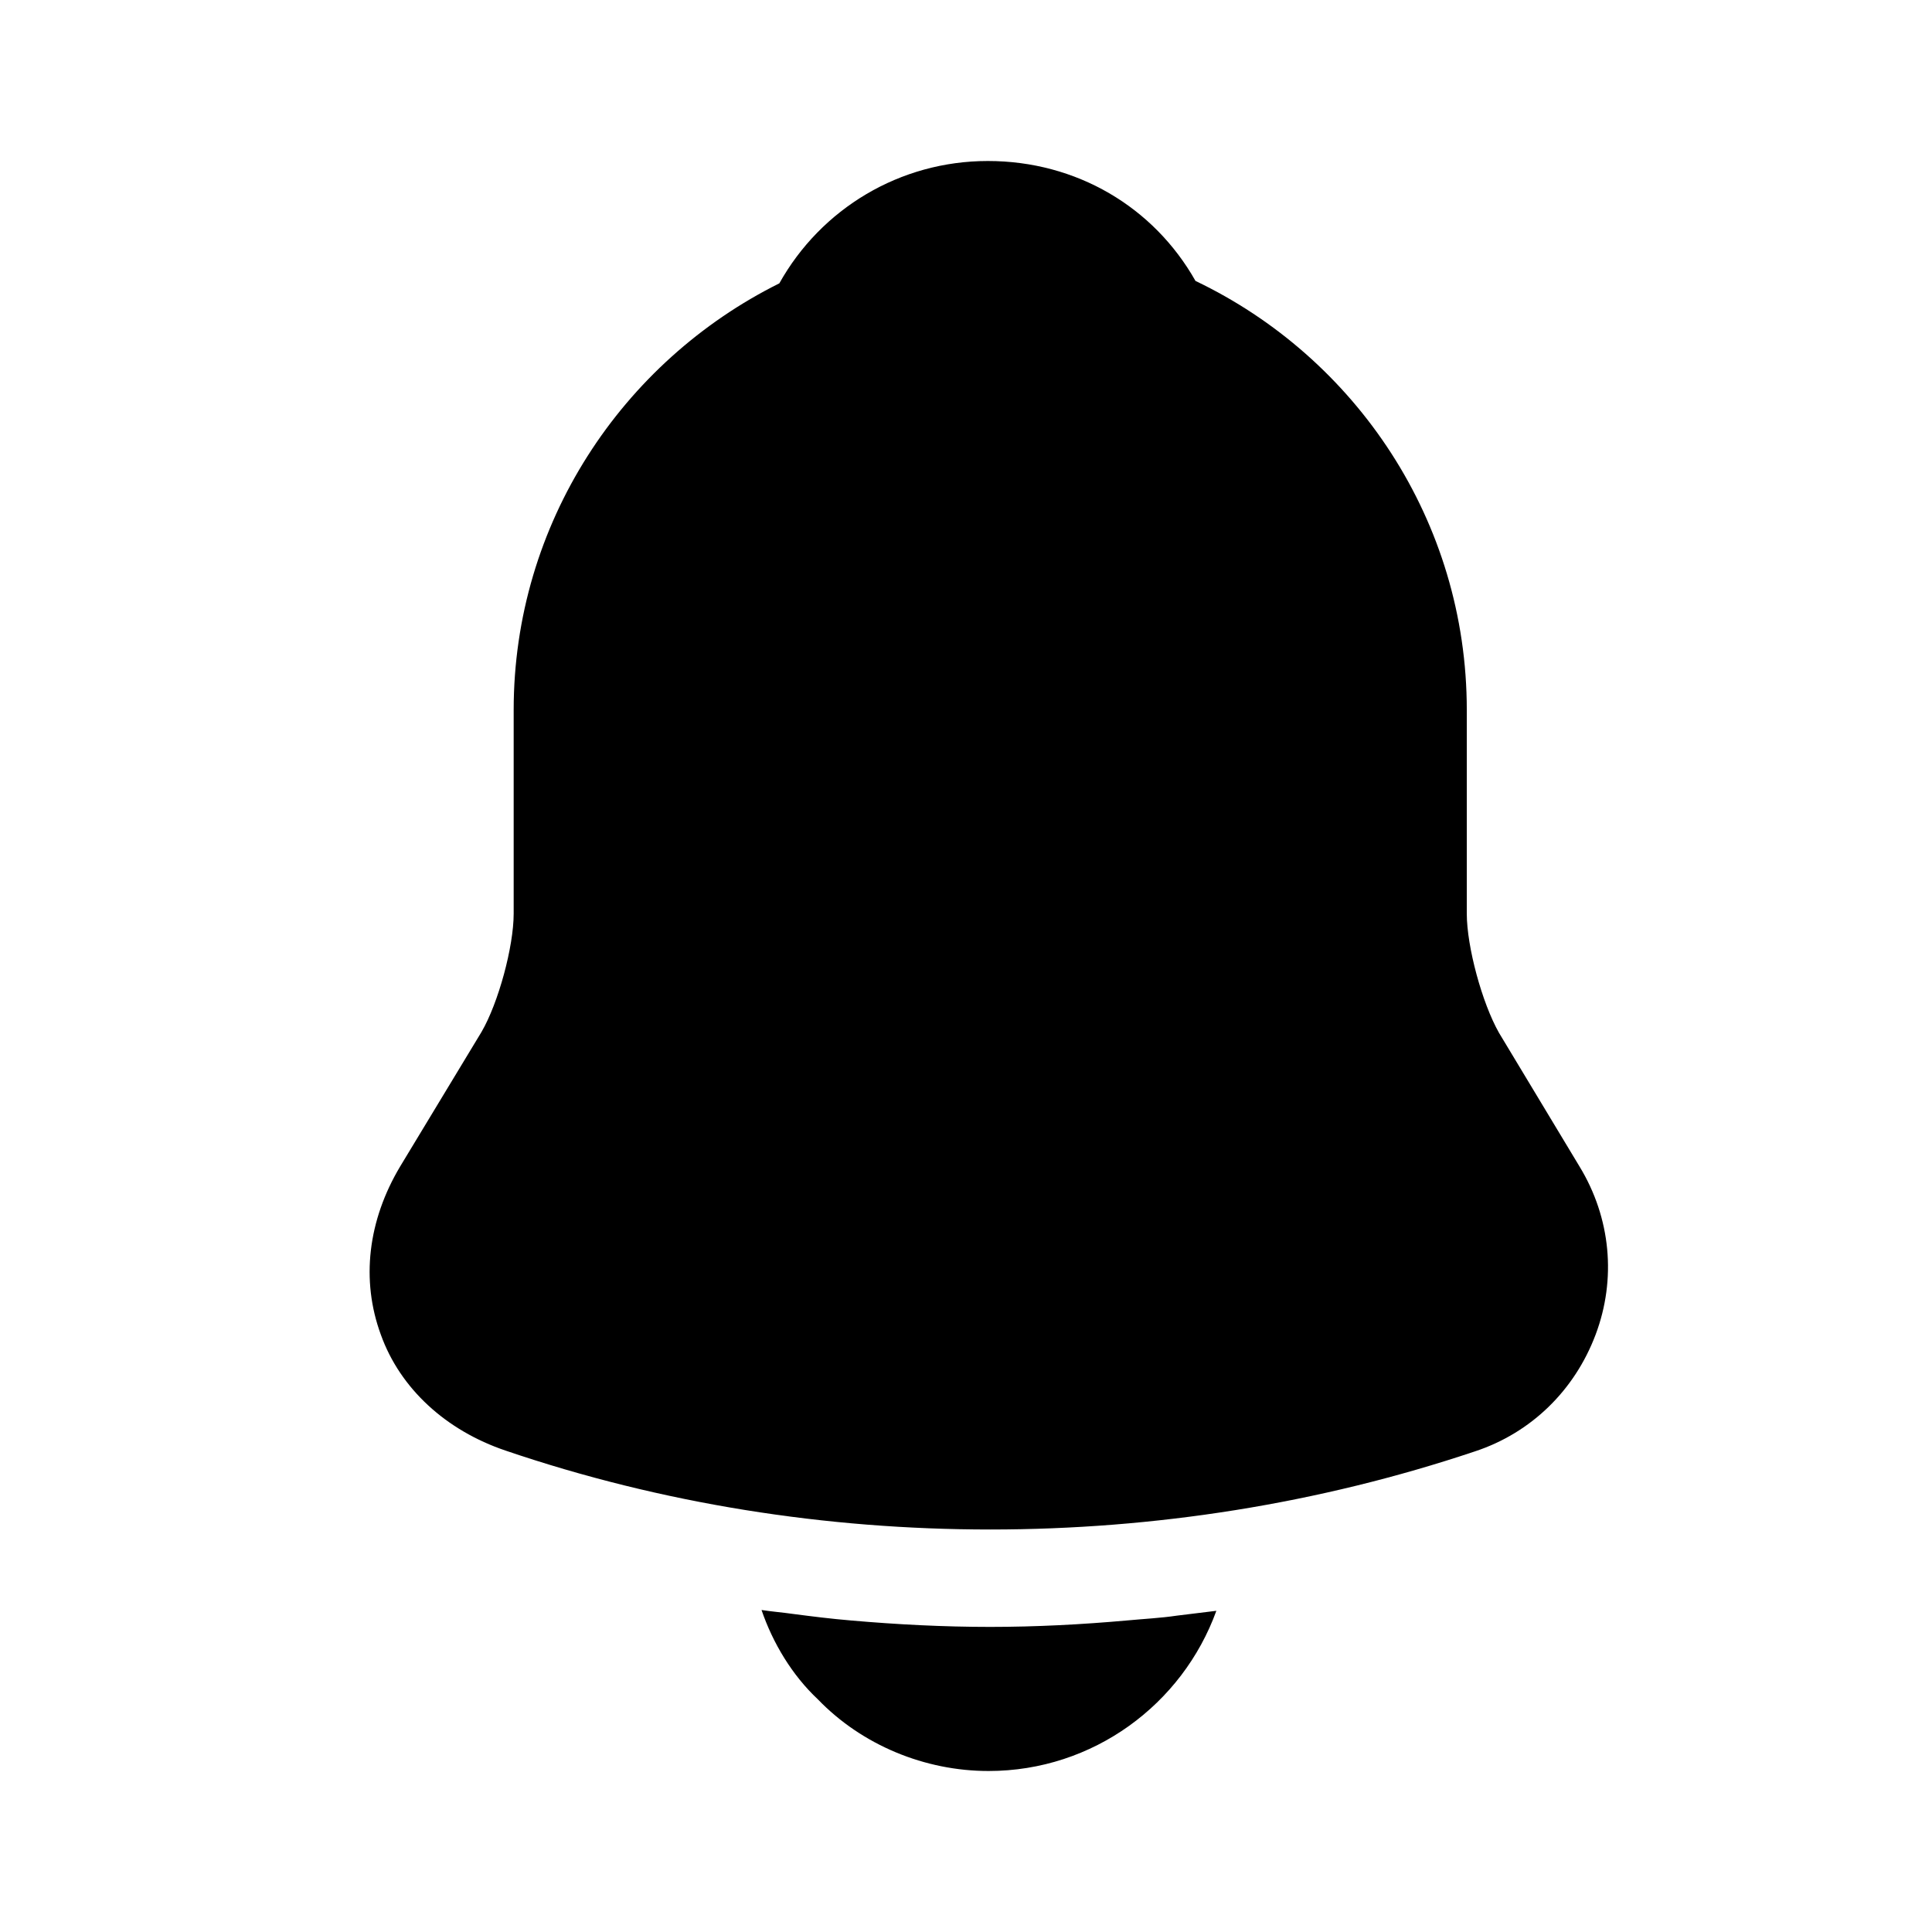
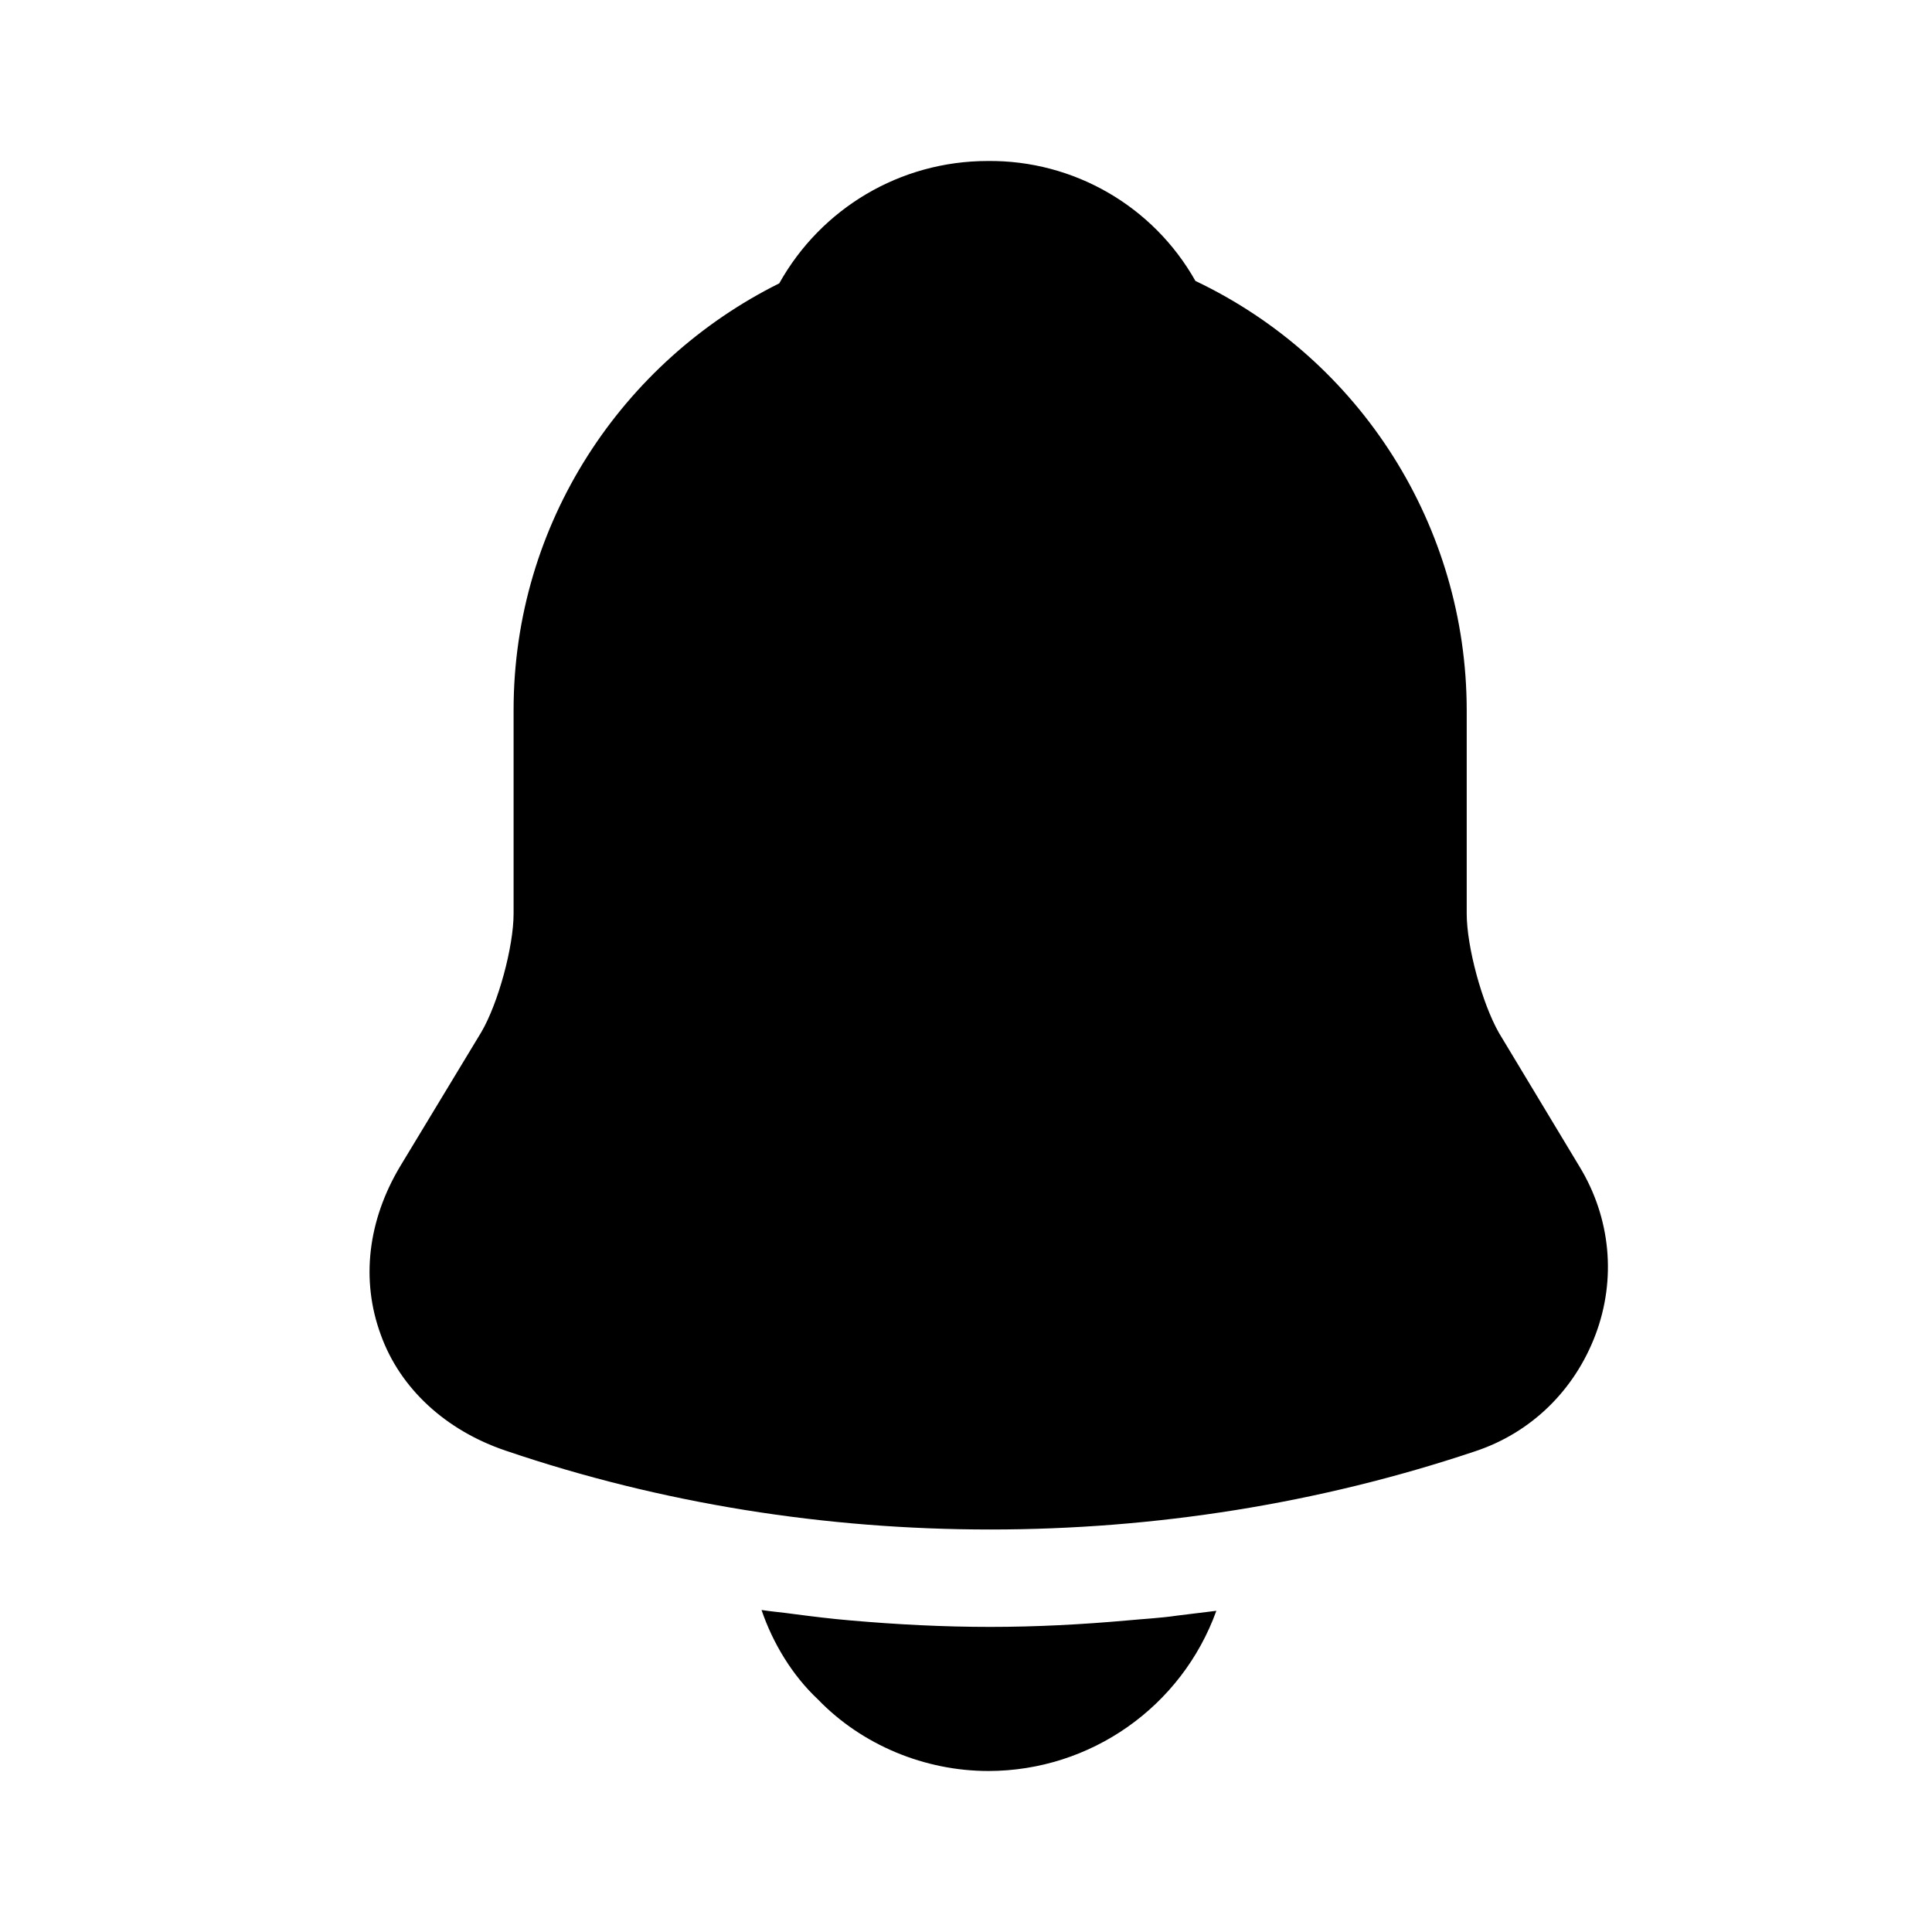
<svg xmlns="http://www.w3.org/2000/svg" width="24" height="24" viewBox="0 0 24 24" fill="none">
-   <path d="M19.621 14.49L18.621 12.83C18.411 12.46 18.221 11.76 18.221 11.35V8.82C18.221 6.47 16.841 4.44 14.851 3.49C14.331 2.57 13.371 2 12.271 2C11.181 2 10.201 2.59 9.681 3.52C7.731 4.49 6.381 6.5 6.381 8.82V11.35C6.381 11.76 6.191 12.46 5.981 12.82L4.971 14.49C4.571 15.16 4.481 15.9 4.731 16.58C4.971 17.25 5.541 17.77 6.281 18.02C8.221 18.68 10.261 19 12.301 19C14.341 19 16.381 18.68 18.321 18.03C19.021 17.8 19.561 17.27 19.821 16.58C20.081 15.89 20.011 15.13 19.621 14.49Z" fill="currentColor" />
-   <path d="M15.11 20.01C14.69 21.17 13.58 22 12.28 22C11.49 22 10.71 21.68 10.16 21.11C9.84 20.81 9.6 20.41 9.46 20C9.59 20.02 9.72 20.03 9.86 20.05C10.09 20.08 10.33 20.11 10.57 20.13C11.14 20.18 11.72 20.21 12.3 20.21C12.87 20.21 13.44 20.18 14 20.13C14.21 20.11 14.42 20.1 14.62 20.07C14.78 20.05 14.94 20.03 15.11 20.01Z" fill="currentColor" />
+   <path d="m19.62 14.49-1-1.66c-.21-.37-.4-1.07-.4-1.48V8.82a5.91 5.91 0 0 0-3.37-5.33A2.926 2.926 0 0 0 12.27 2c-1.09 0-2.07.59-2.59 1.52-1.95.97-3.3 2.98-3.3 5.3v2.53c0 .41-.19 1.11-.4 1.47l-1.01 1.67c-.4.67-.49 1.41-.24 2.09.24.67.81 1.19 1.55 1.44 1.94.66 3.98.98 6.02.98 2.04 0 4.08-.32 6.02-.97.7-.23 1.24-.76 1.5-1.45s.19-1.45-.2-2.09zM15.11 20.01A3.014 3.014 0 0 1 12.28 22c-.79 0-1.57-.32-2.12-.89-.32-.3-.56-.7-.7-1.11.13.02.26.03.4.05.23.03.47.06.71.08.57.05 1.15.08 1.73.08.57 0 1.14-.03 1.7-.08.21-.02.42-.03.62-.06l.49-.06z" fill="currentColor" />
</svg>
